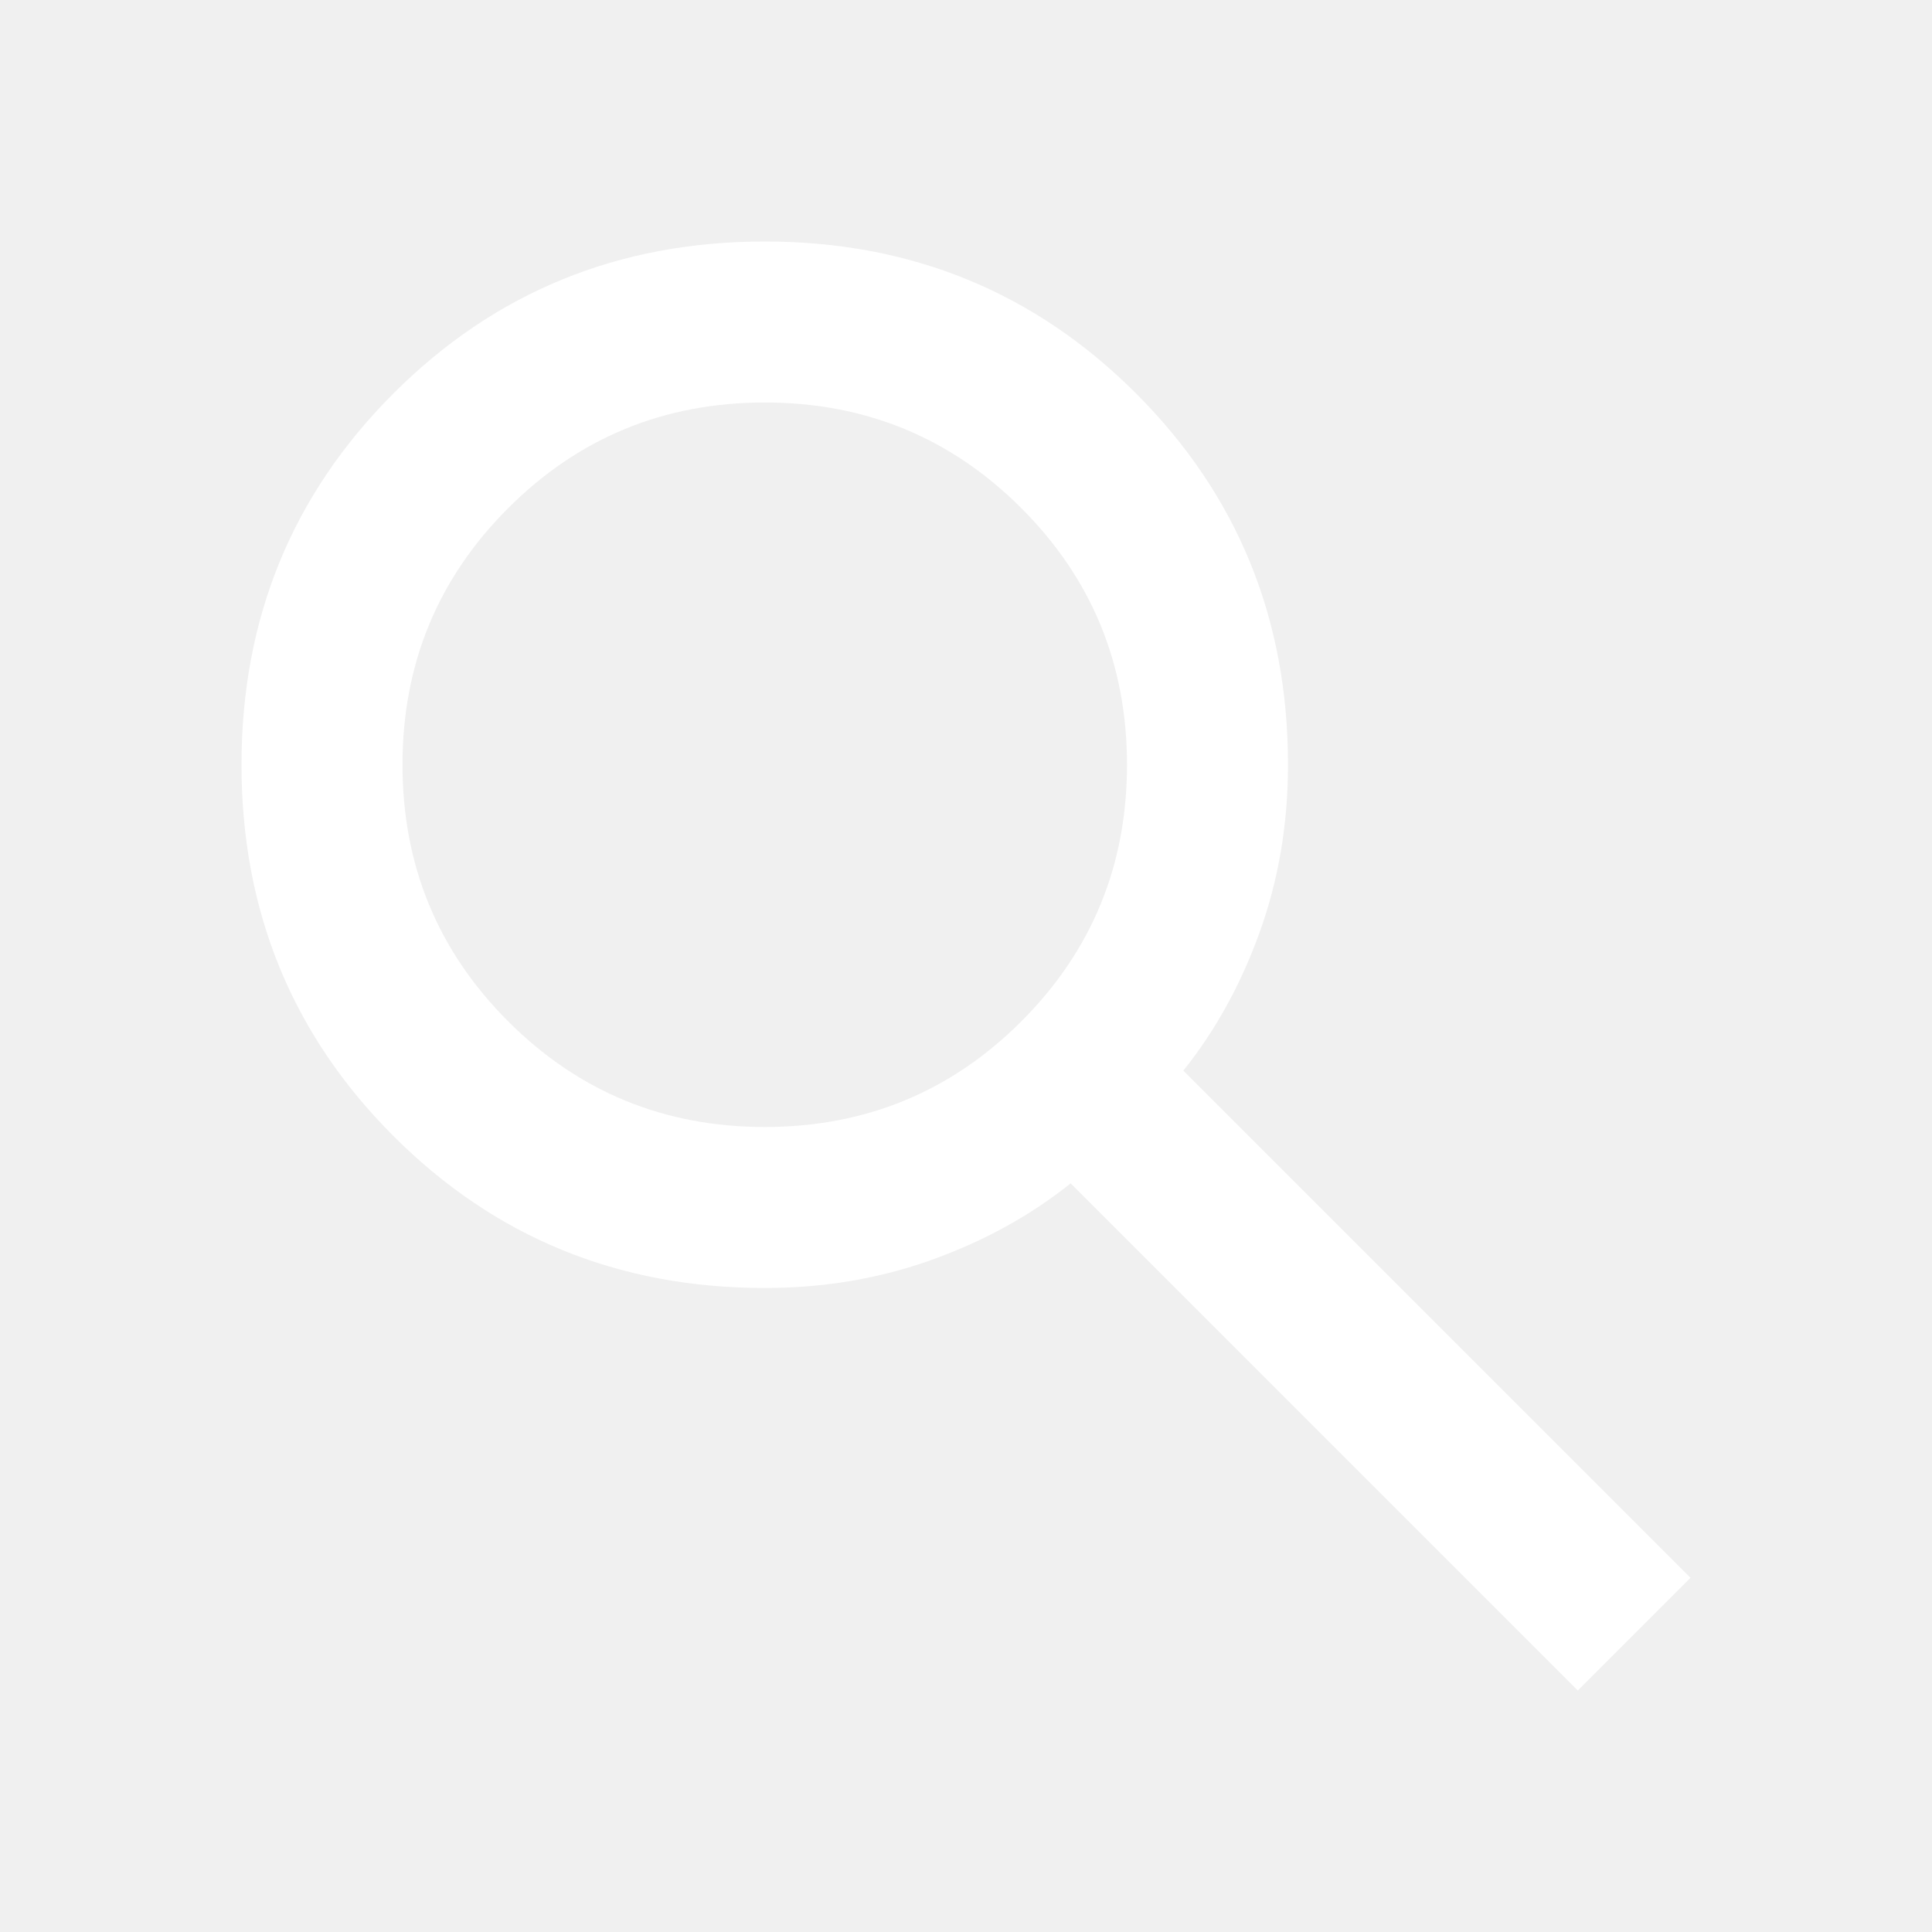
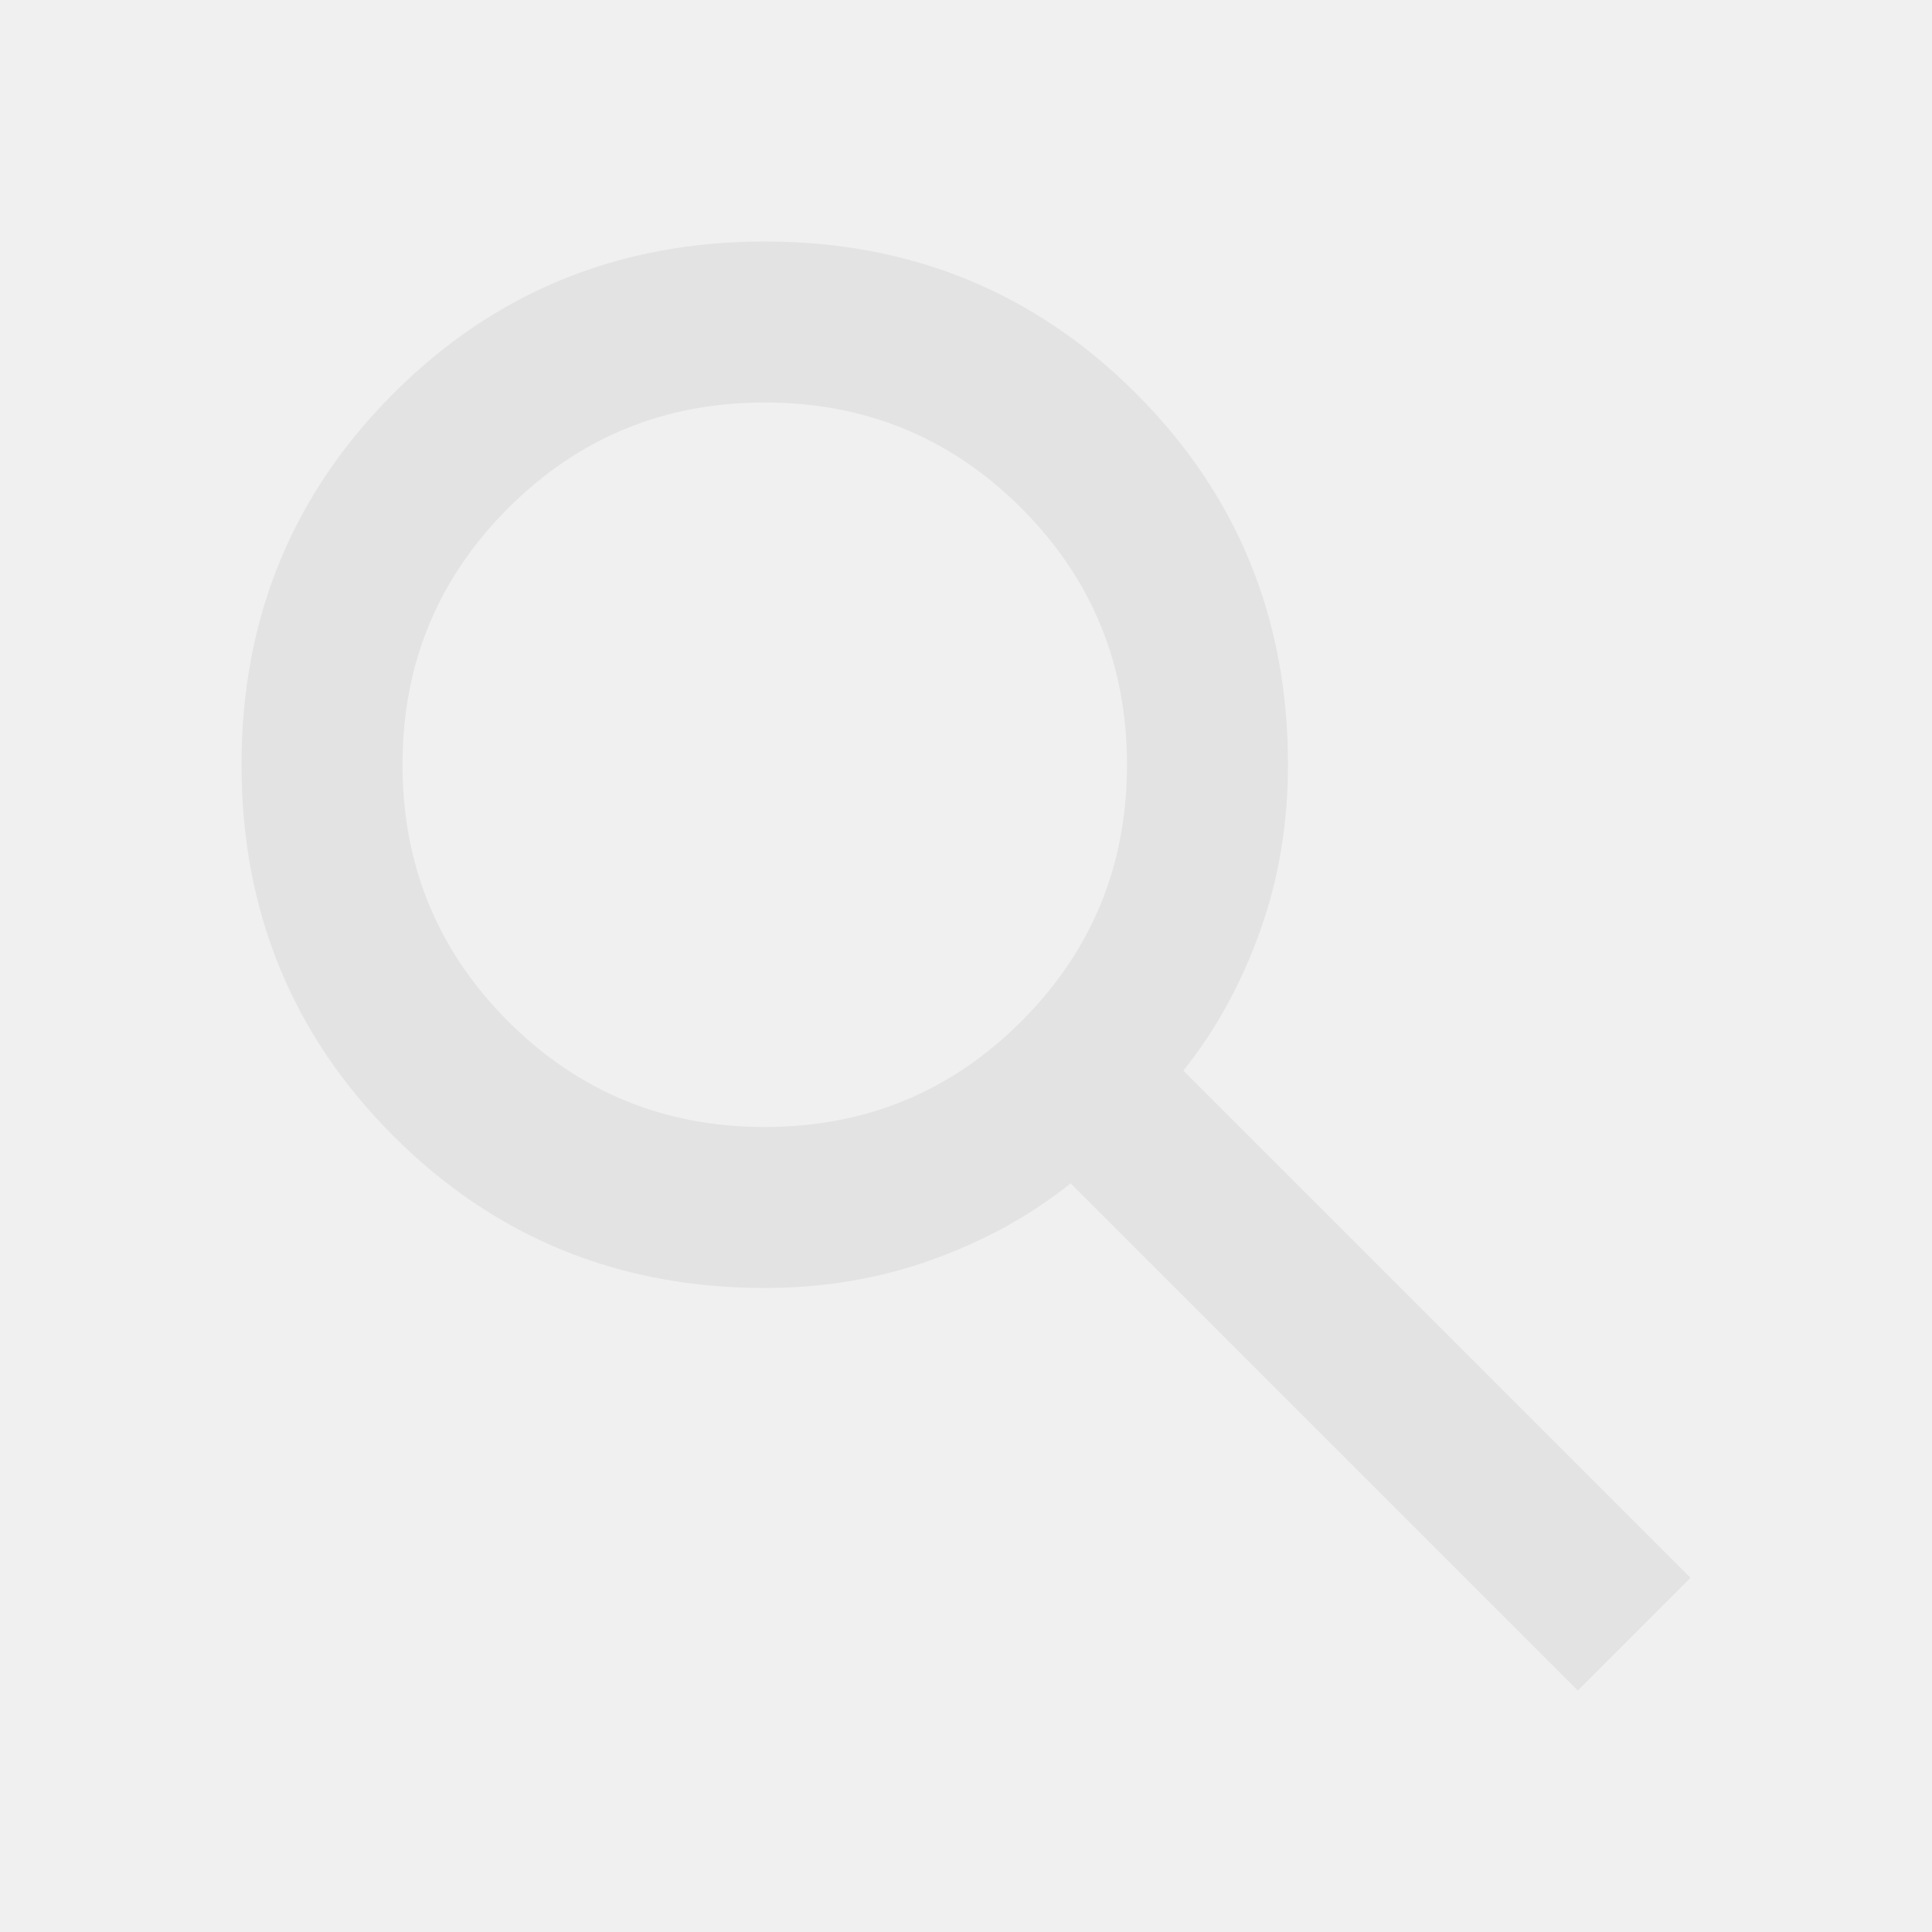
- <svg xmlns="http://www.w3.org/2000/svg" height="24px" viewBox="0 -960 960 960" width="24px" fill="#FFFFFF">
+ <svg xmlns="http://www.w3.org/2000/svg" height="24px" viewBox="0 -960 960 960" width="24px" fill="#e3e3e3">
  <path d="M784-120 532-372q-30 24-69 38t-83 14q-109 0-184.5-75.5T120-580q0-109 75.5-184.5T380-840q109 0 184.5 75.5T640-580q0 44-14 83t-38 69l252 252-56 56ZM380-400q75 0 127.5-52.5T560-580q0-75-52.5-127.5T380-760q-75 0-127.5 52.5T200-580q0 75 52.5 127.5T380-400Z" />
</svg>
